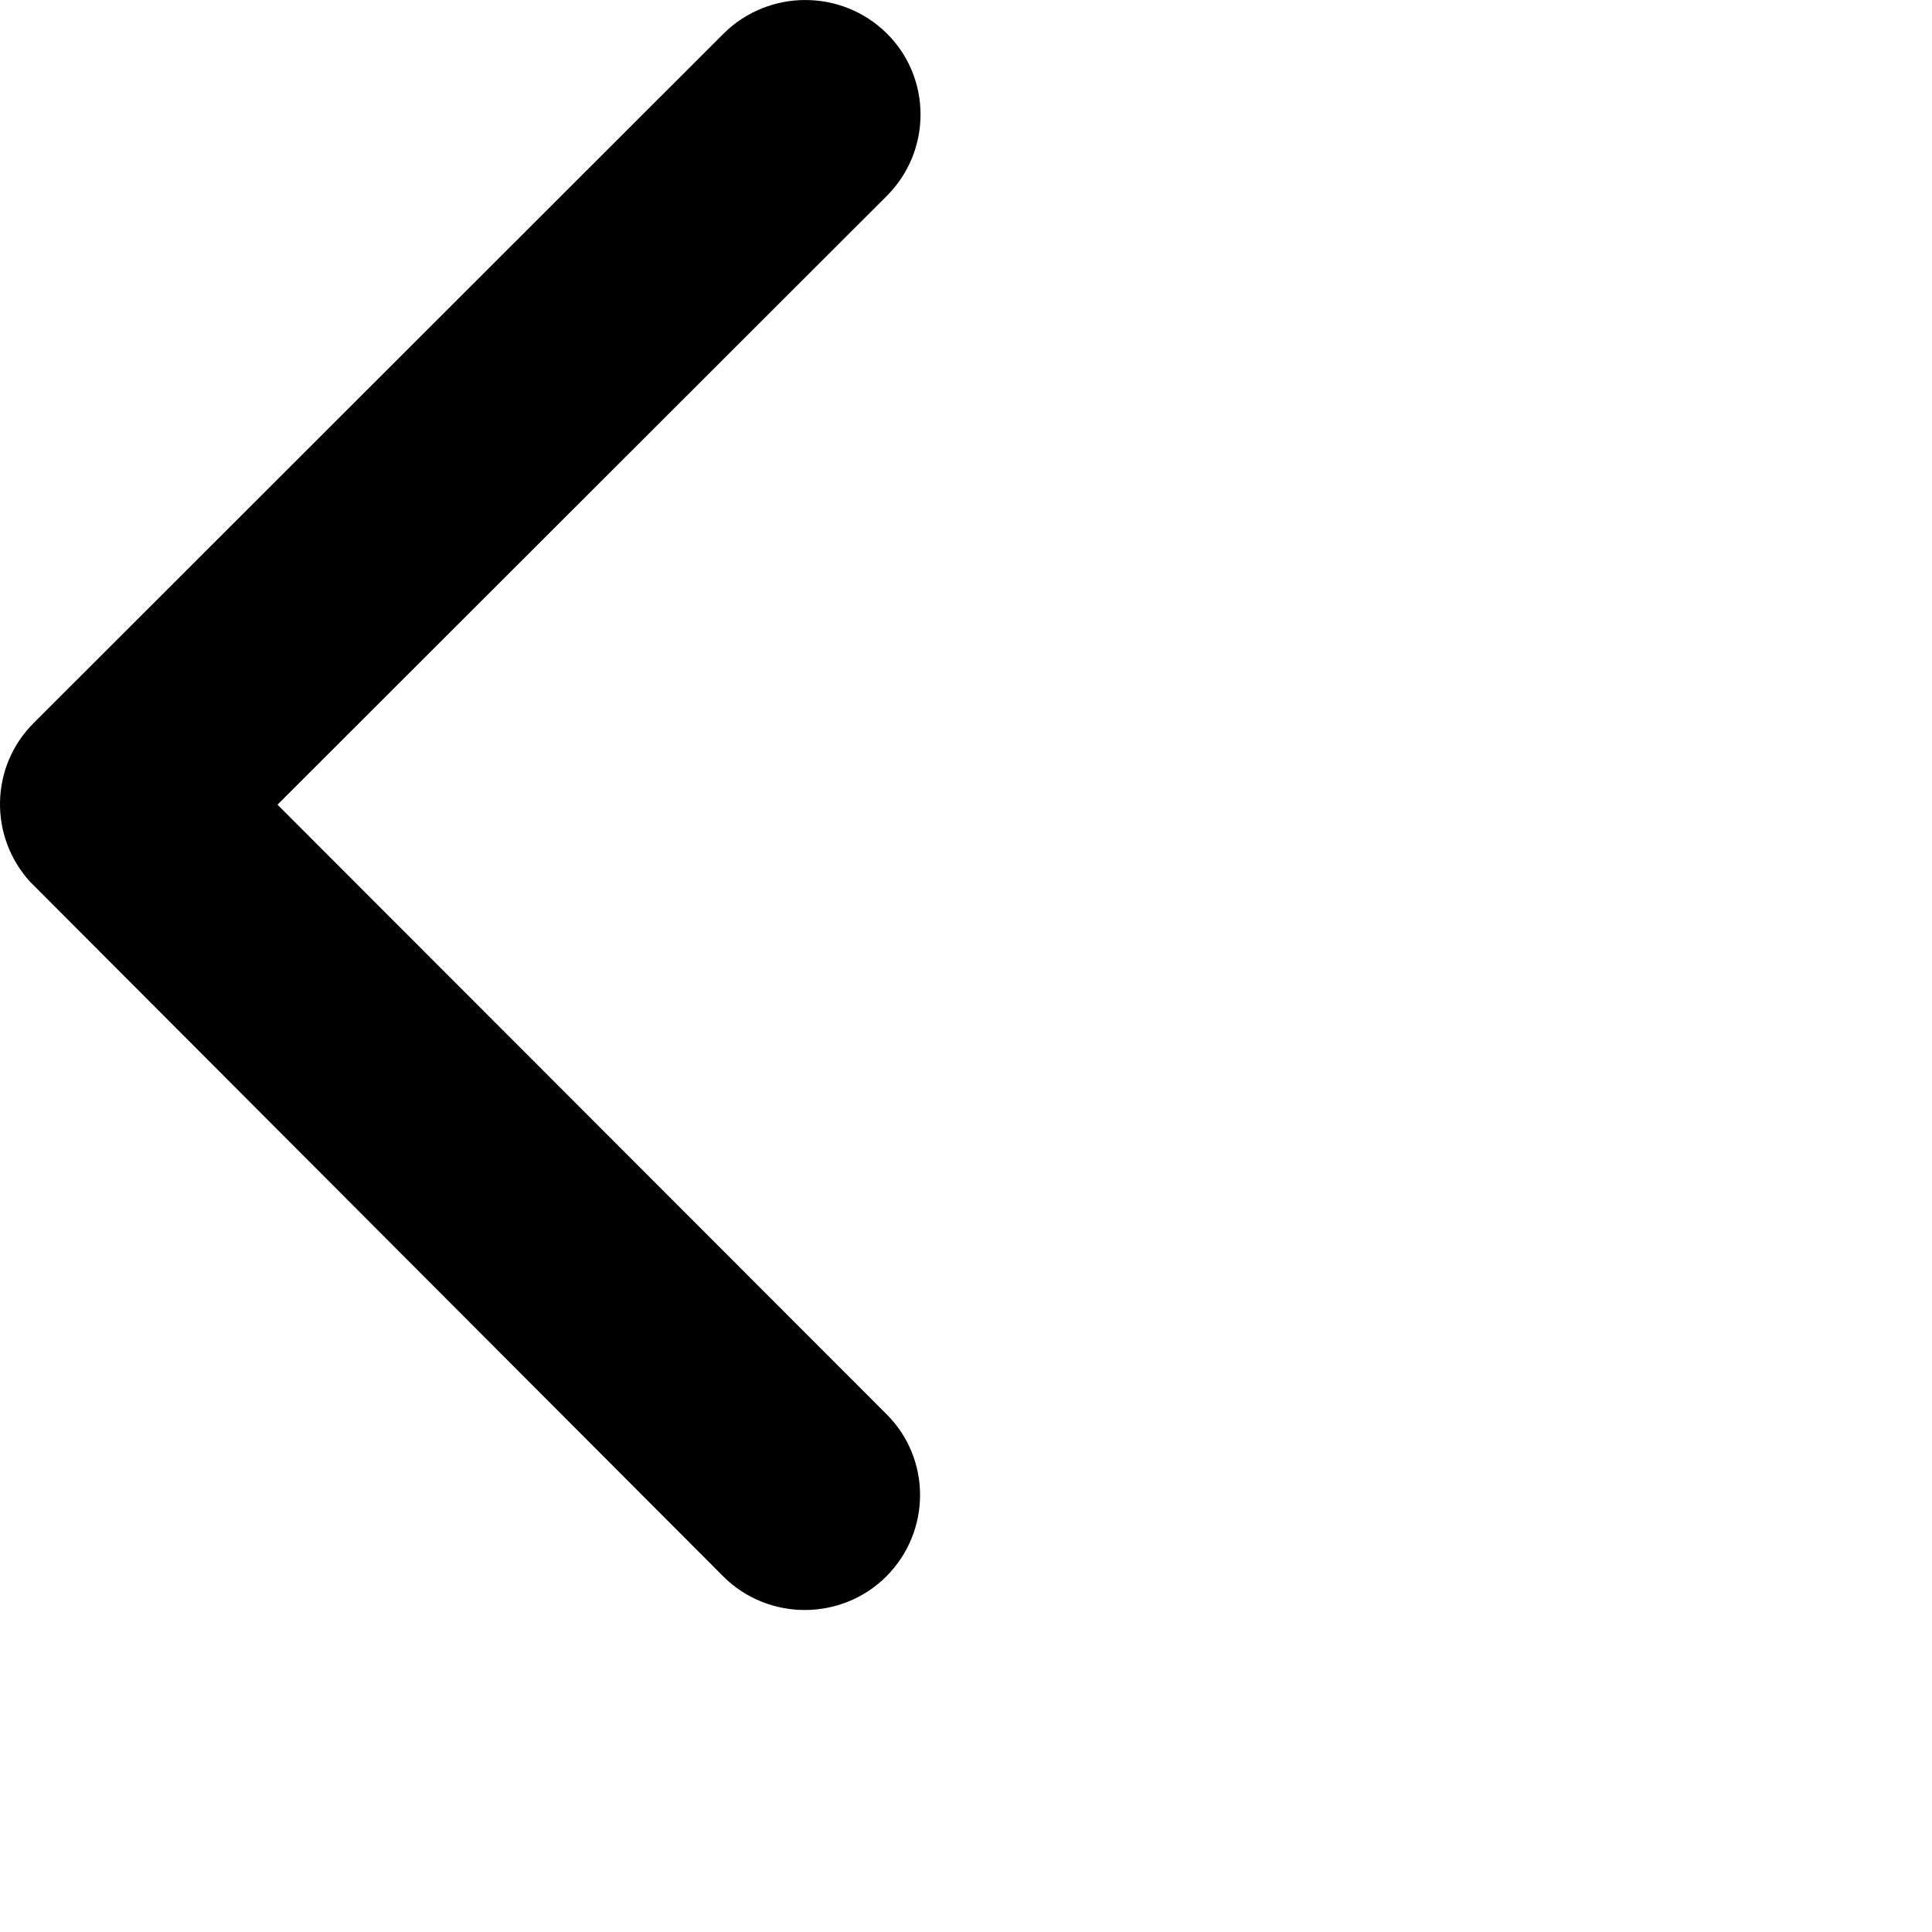
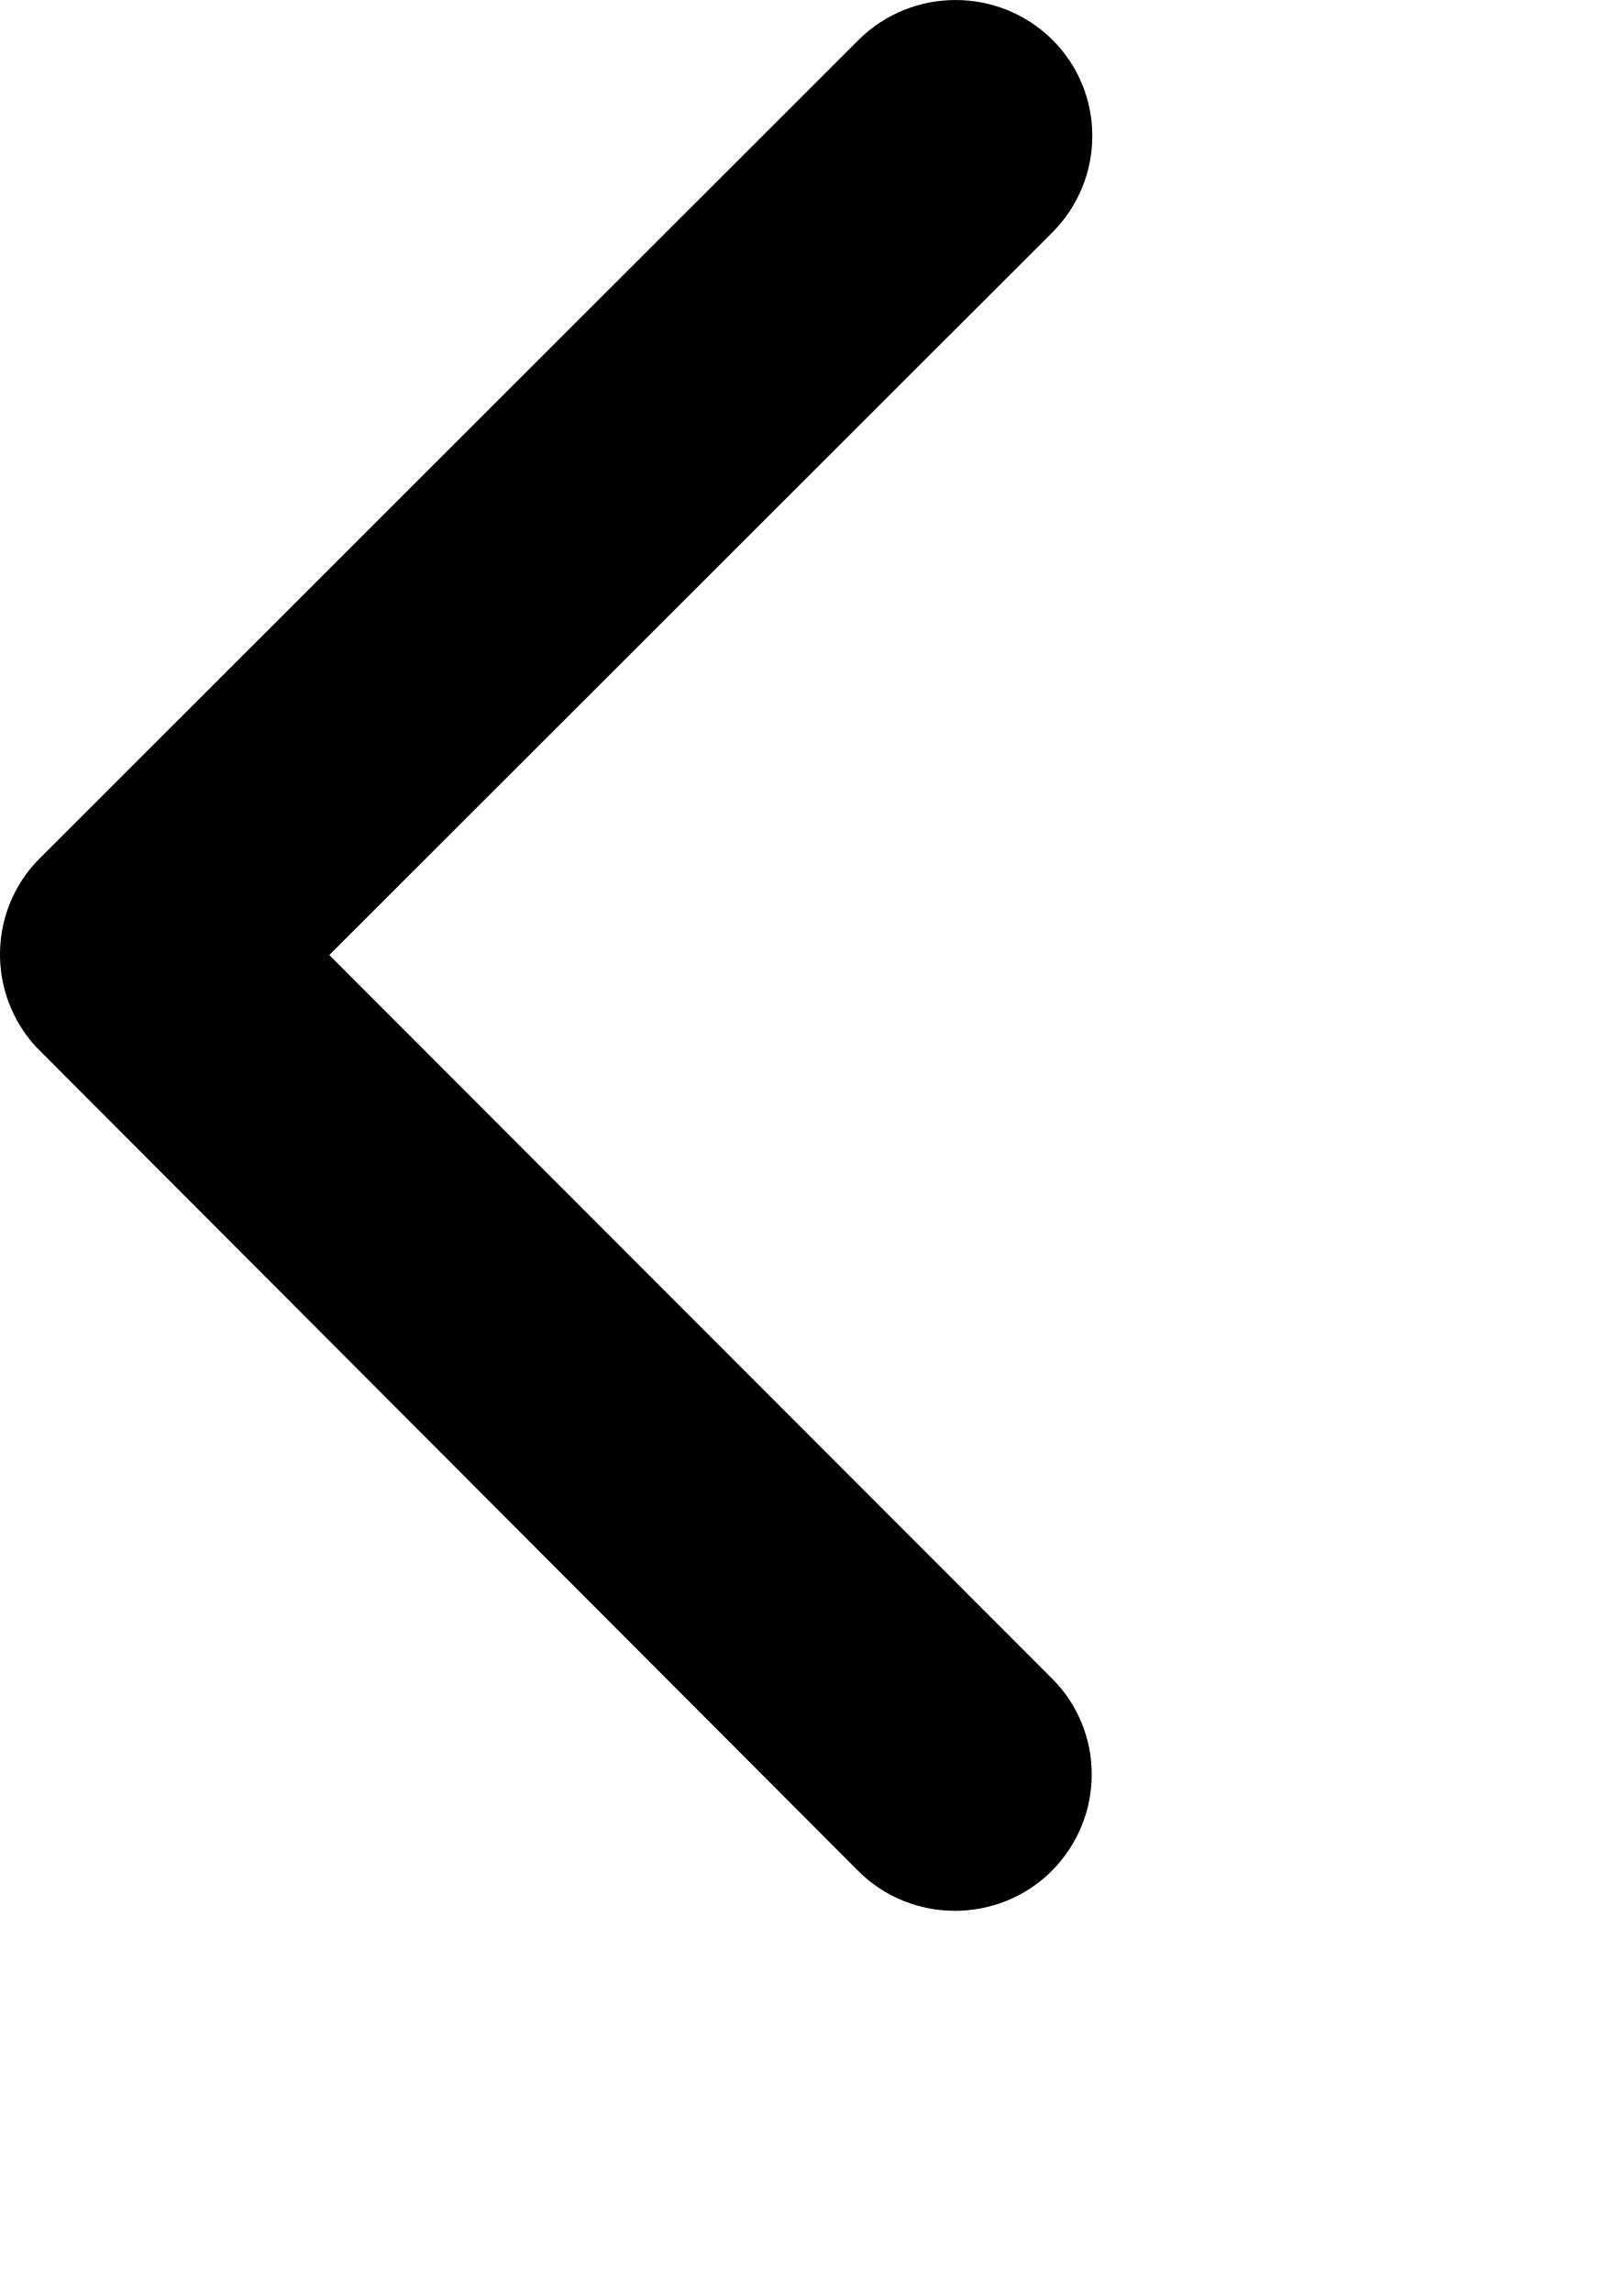
- <svg xmlns="http://www.w3.org/2000/svg" width="24px" height="24px" viewBox="0 0 24 24" version="1.1">
+ <svg xmlns="http://www.w3.org/2000/svg" width="17px" height="24px" viewBox="0 0 17 24" version="1.1">
  <path d="M3.447,9.996 L11.01,17.565 C11.569,18.118 11.569,19.023 11.01,19.583 C10.73,19.863 10.361,20 9.997,20 C9.634,20 9.265,19.863 8.985,19.583 L0.375,10.955 C-0.137,10.395 -0.126,9.526 0.416,8.984 L8.991,0.415 C9.551,-0.138 10.456,-0.138 11.016,0.415 C11.575,0.969 11.575,1.874 11.016,2.434 L3.447,9.996 Z" id="path-1" />
≈</svg>
